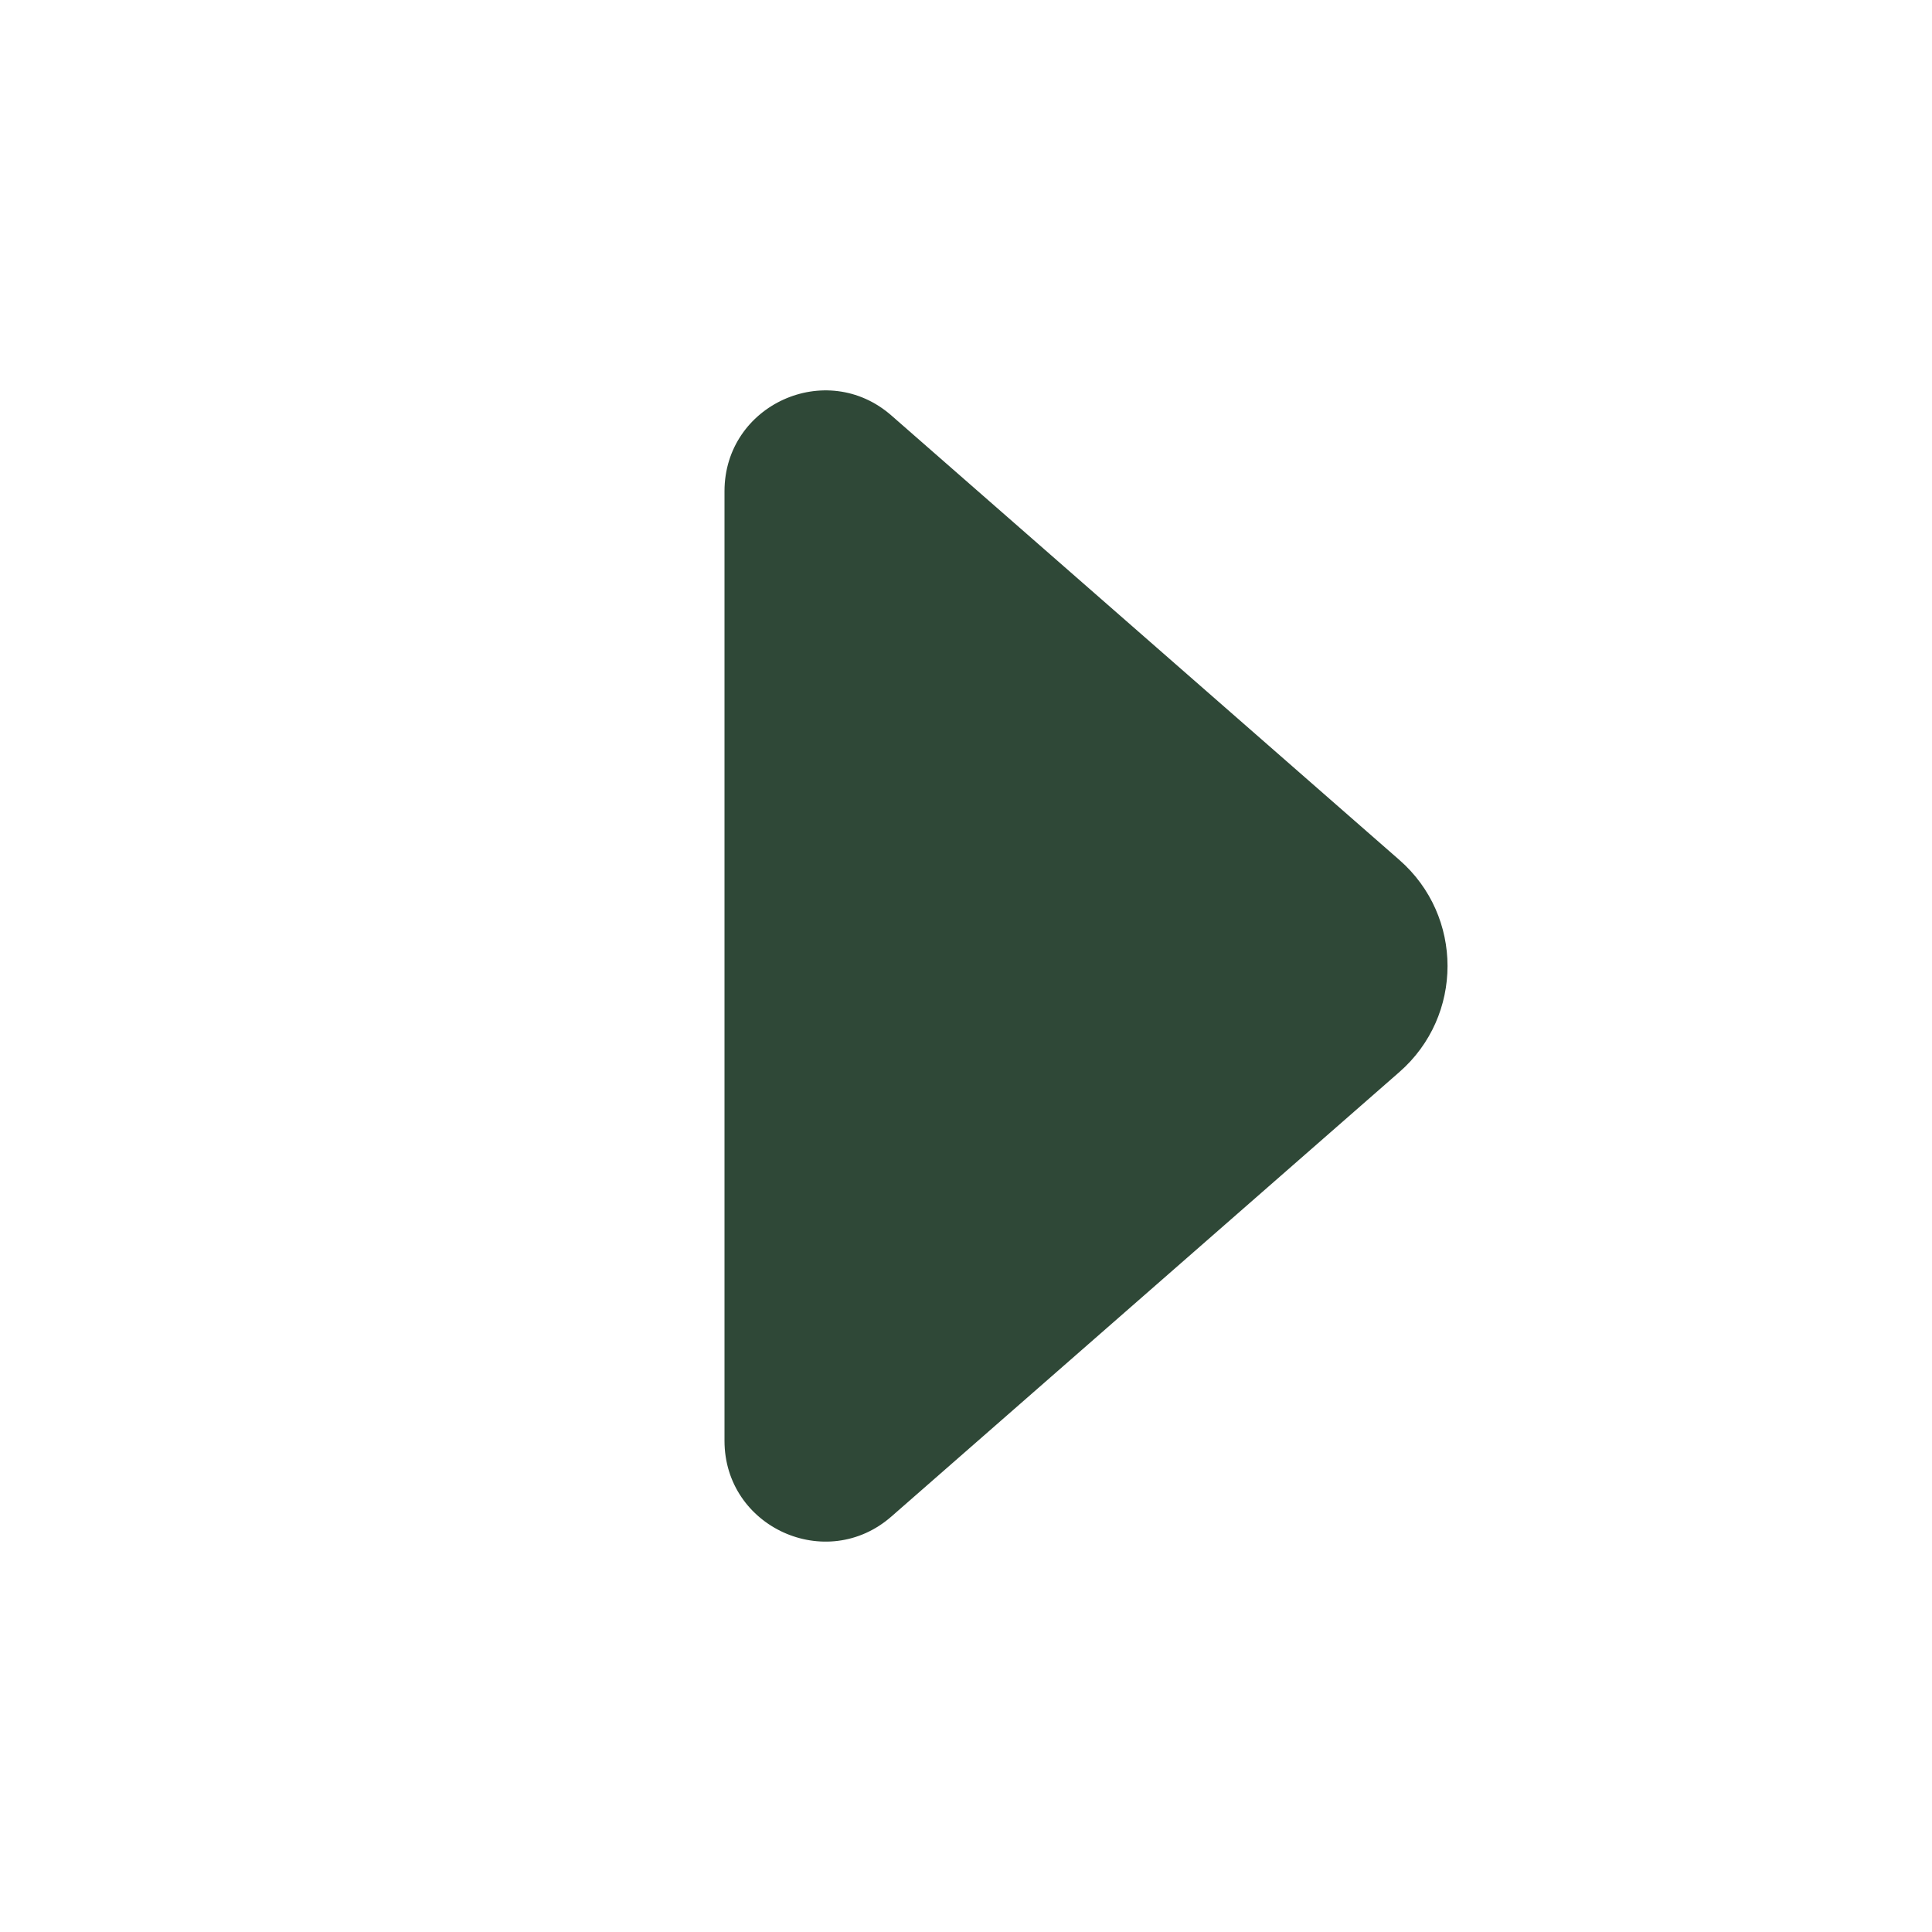
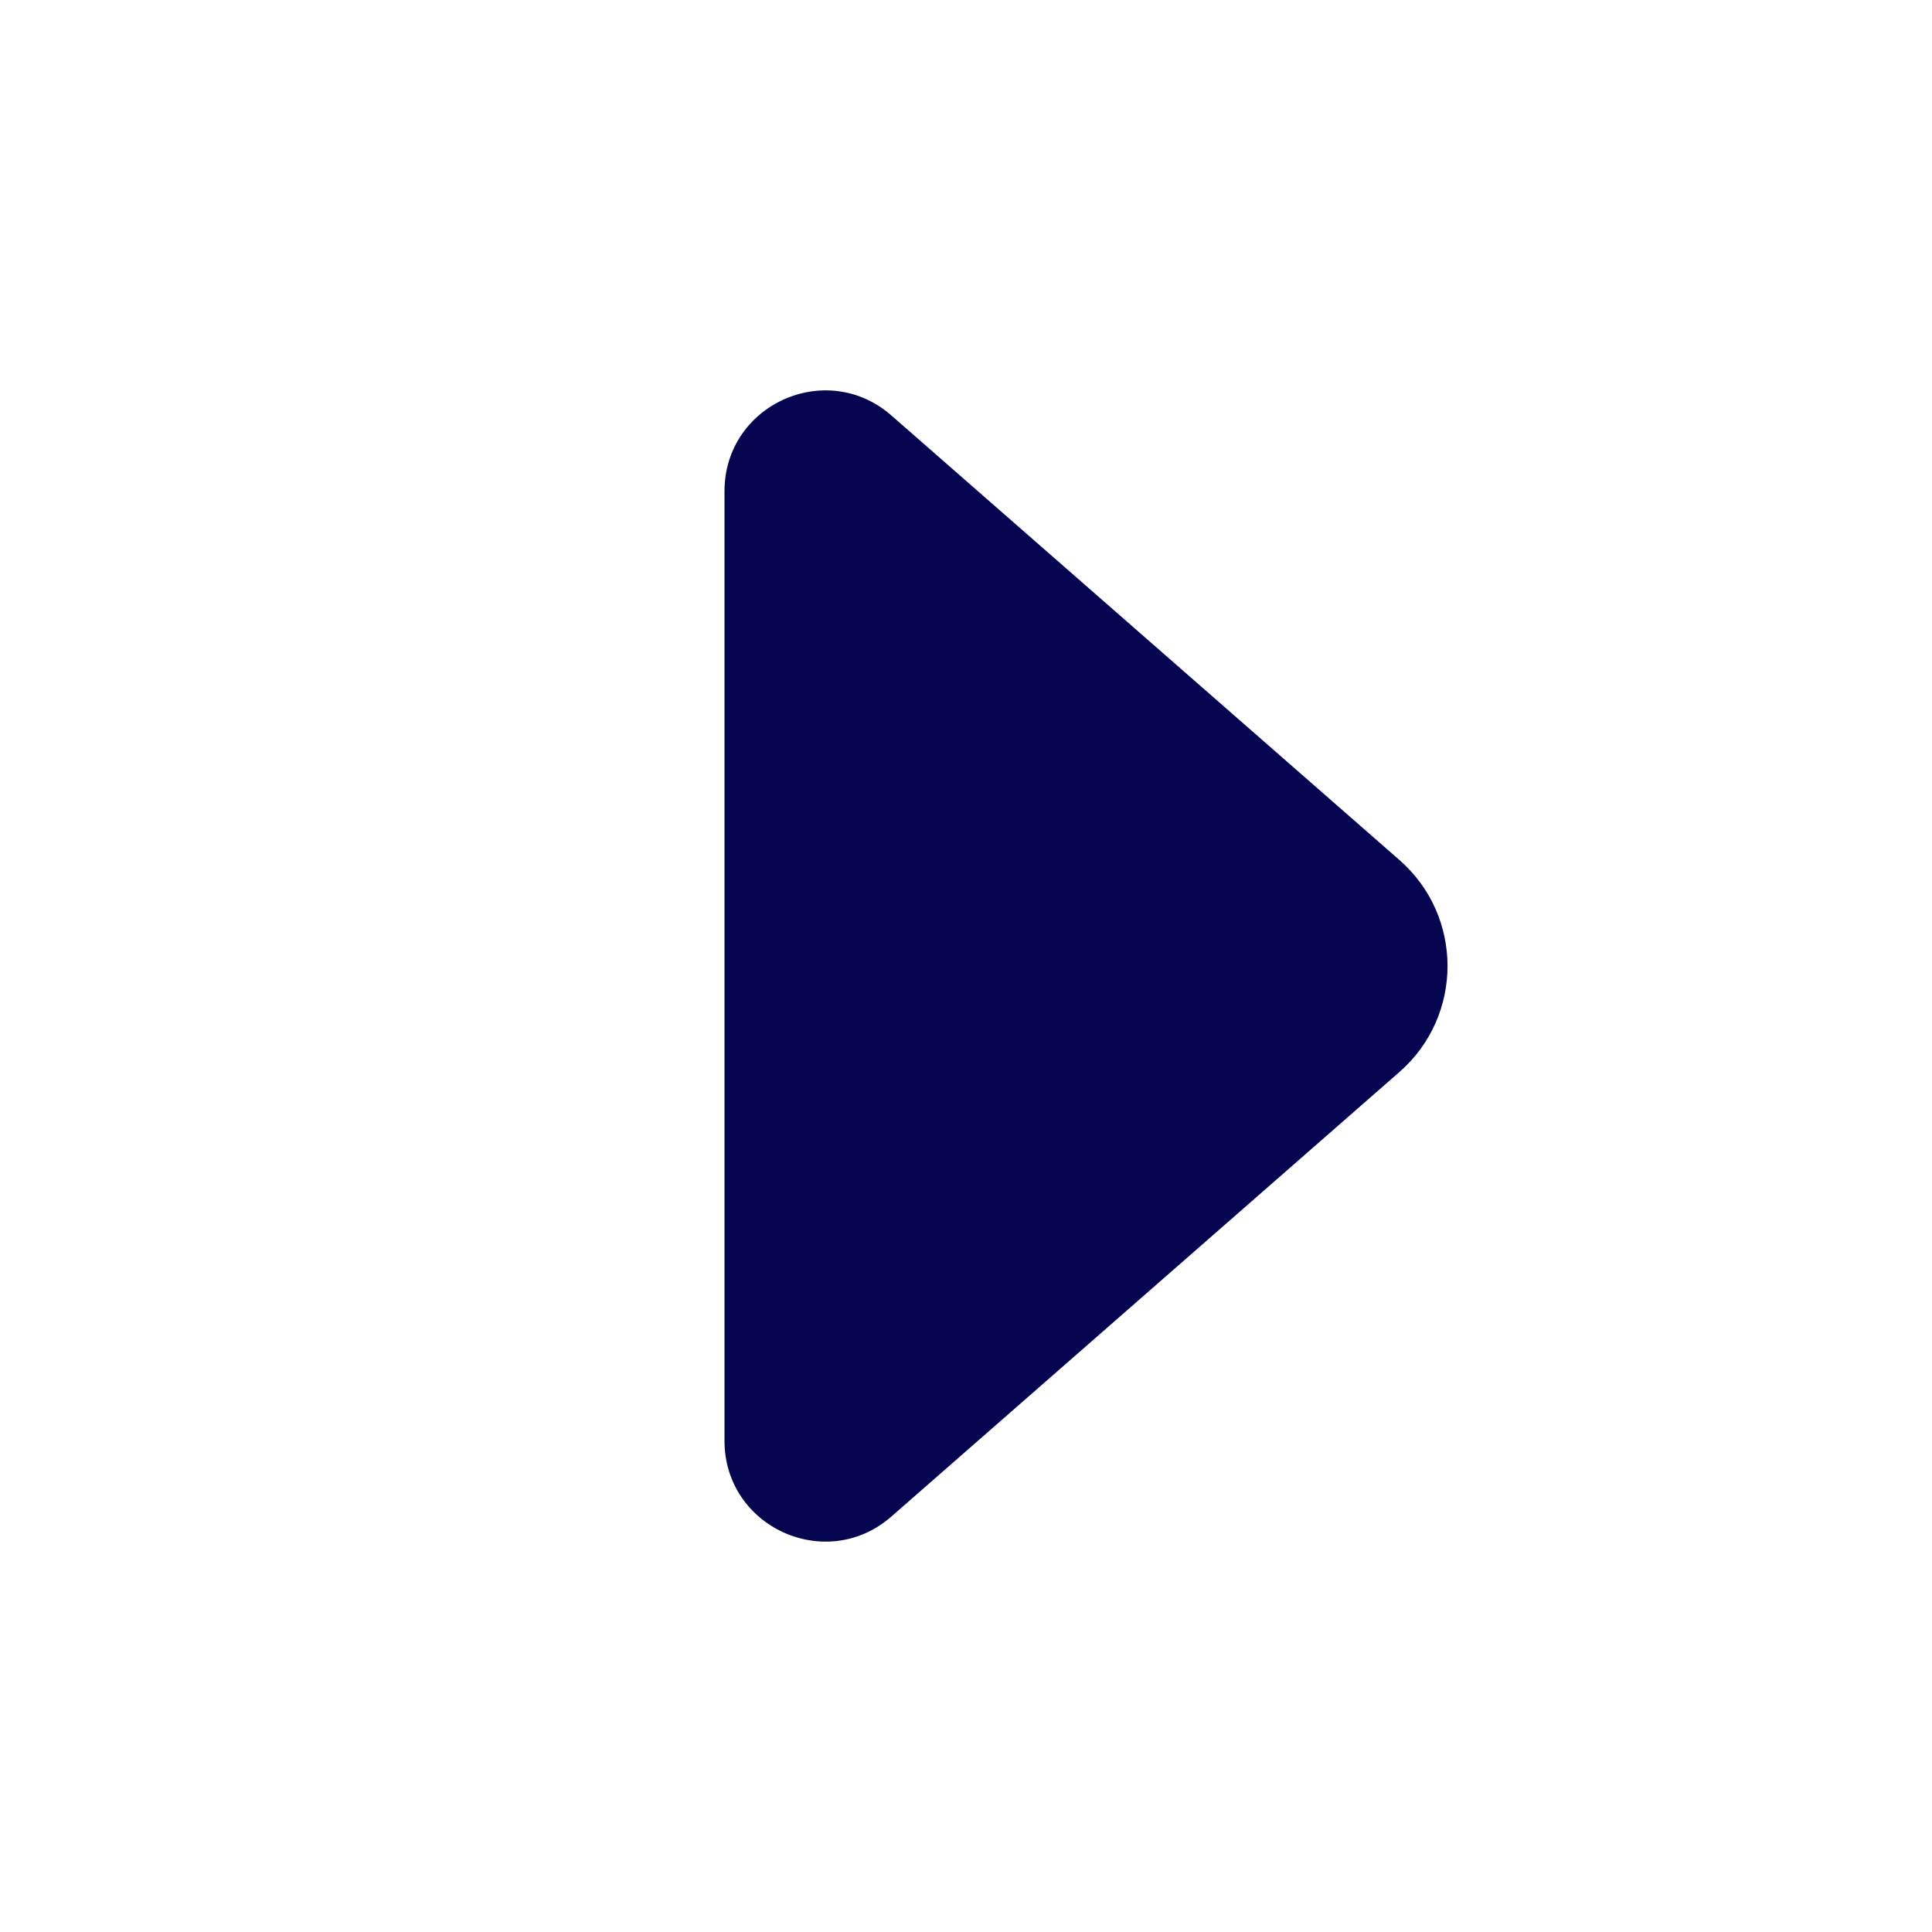
<svg xmlns="http://www.w3.org/2000/svg" width="800px" height="800px" viewBox="0 0 24 24" fill="none">
-   <path d="M9 17.898C9 18.972 10.265 19.546 11.073 18.839L17.384 13.317C18.181 12.62 18.181 11.38 17.384 10.683L11.073 5.161C10.265 4.454 9 5.028 9 6.102V17.898Z" fill="#2f4837" />
+   <path d="M9 17.898C9 18.972 10.265 19.546 11.073 18.839L17.384 13.317C18.181 12.62 18.181 11.38 17.384 10.683L11.073 5.161C10.265 4.454 9 5.028 9 6.102V17.898Z" fill="#050550" />
</svg>
